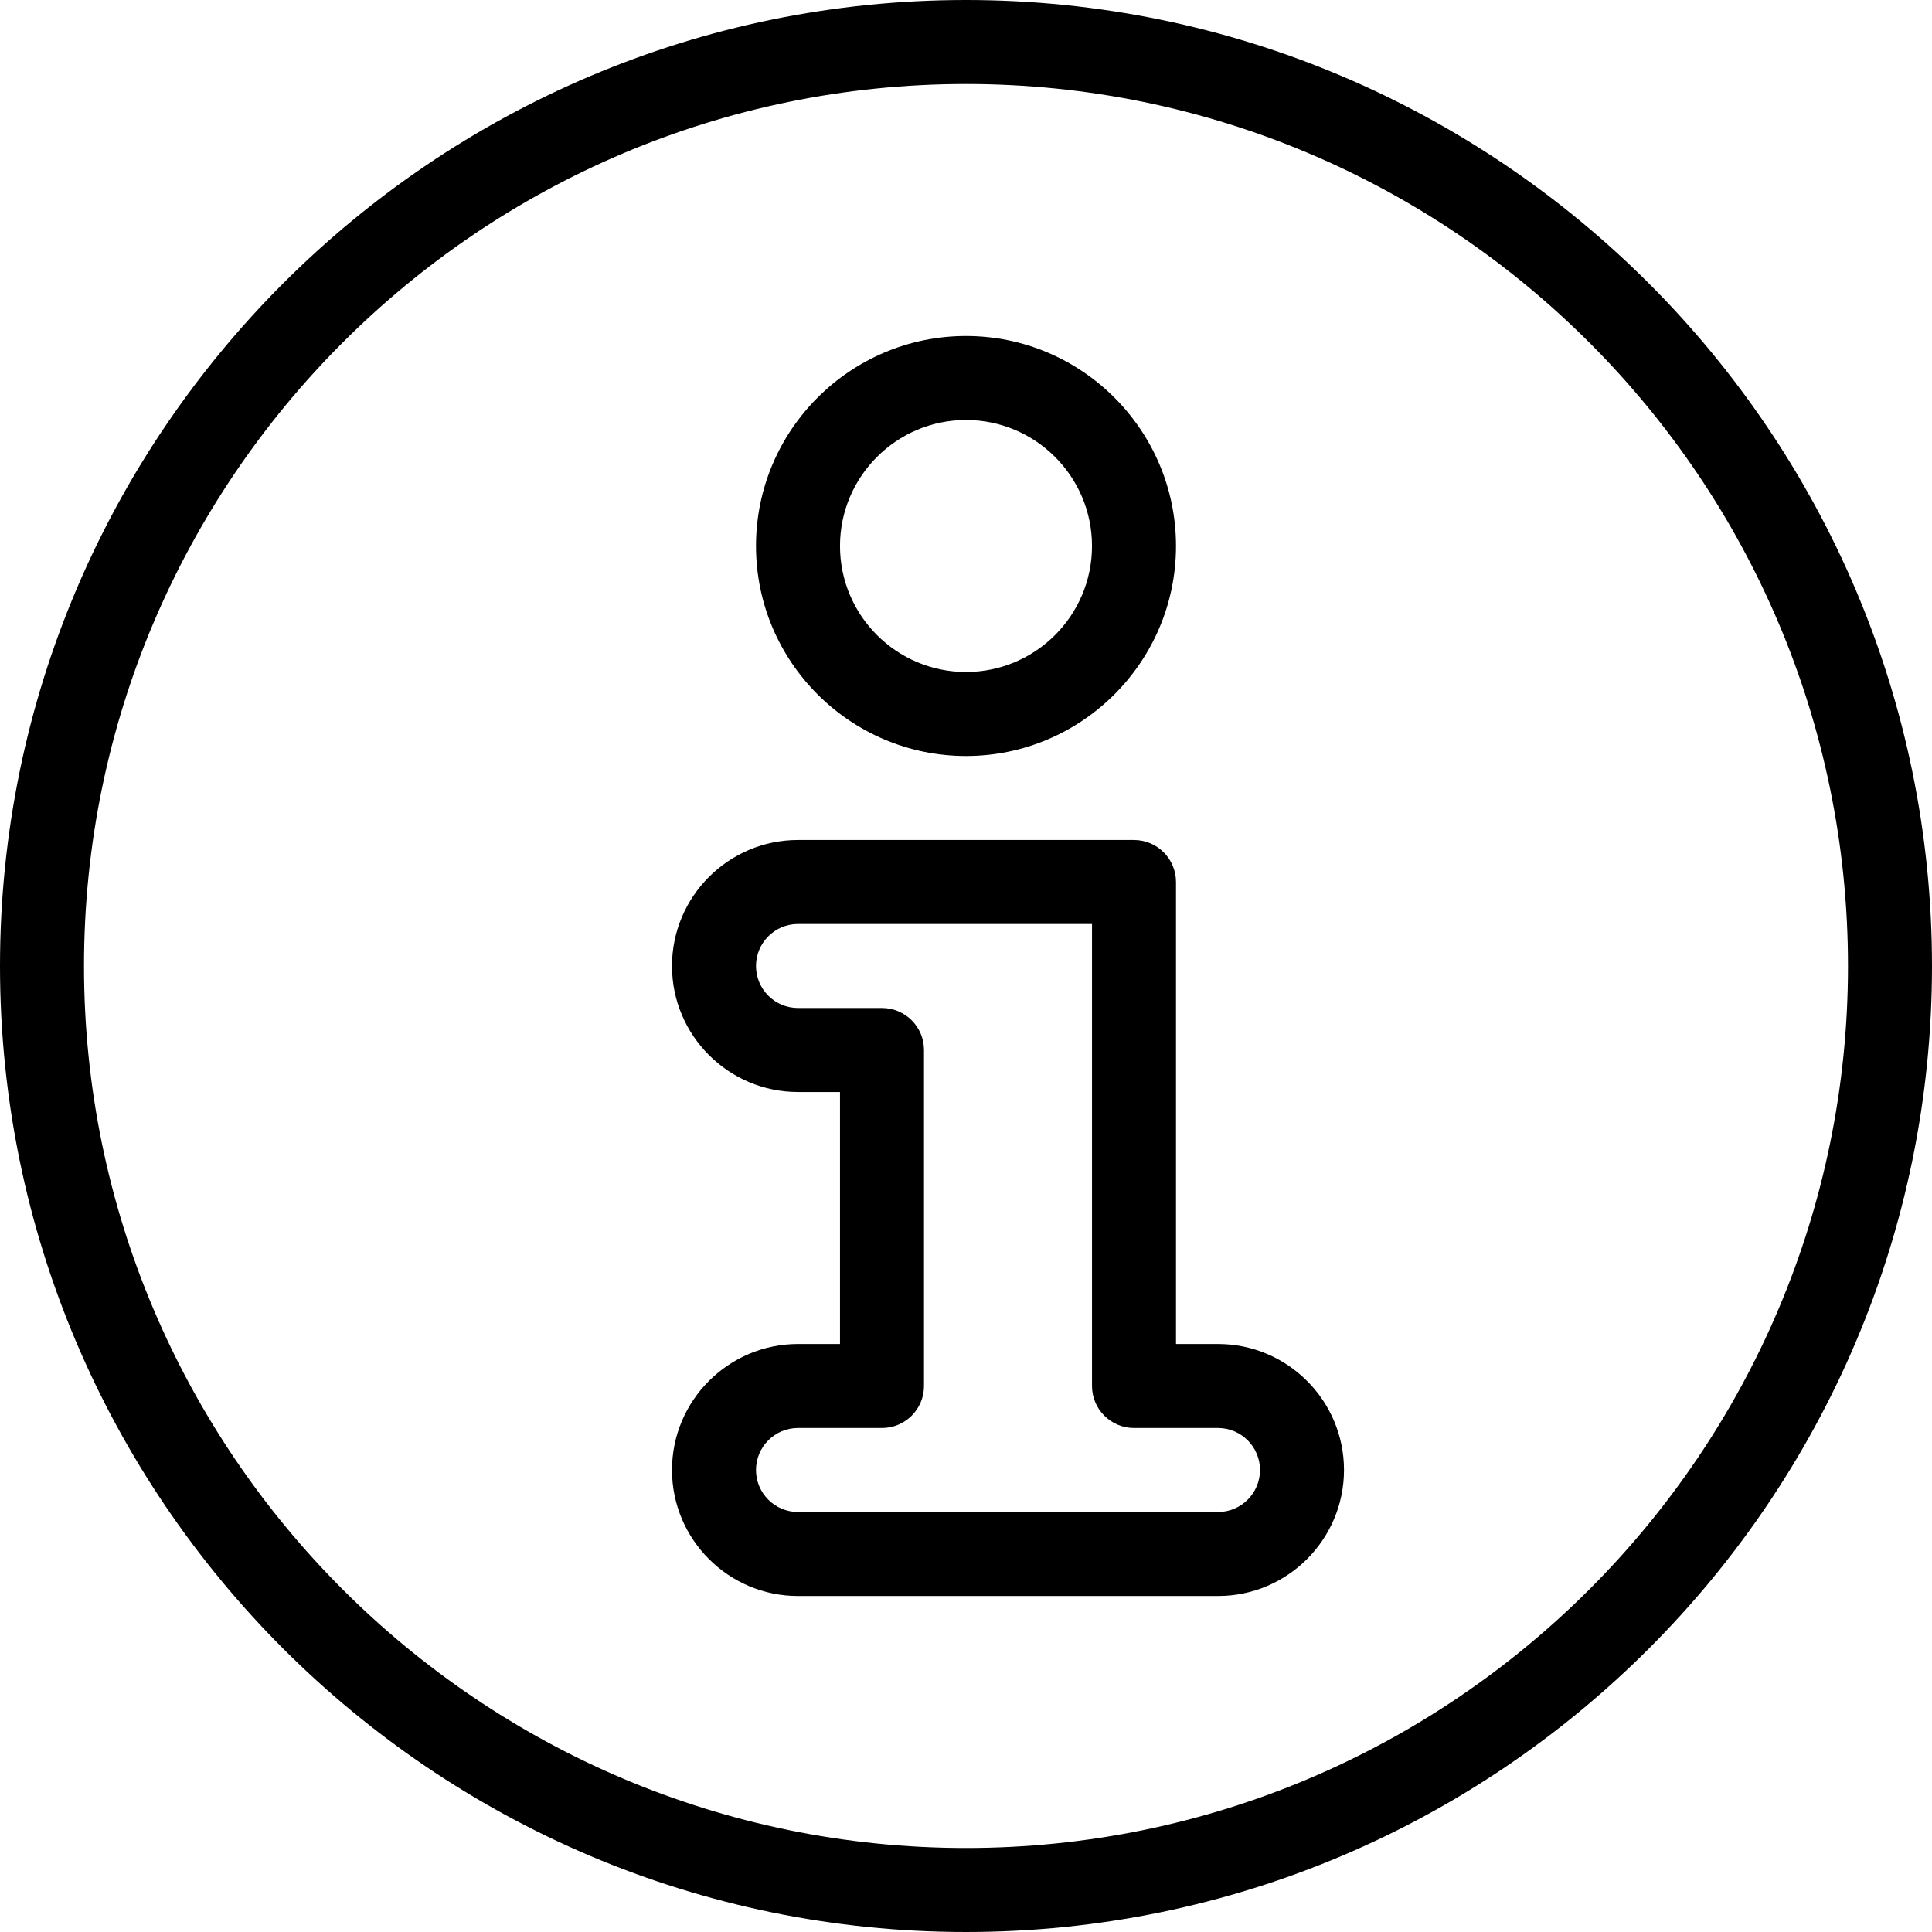
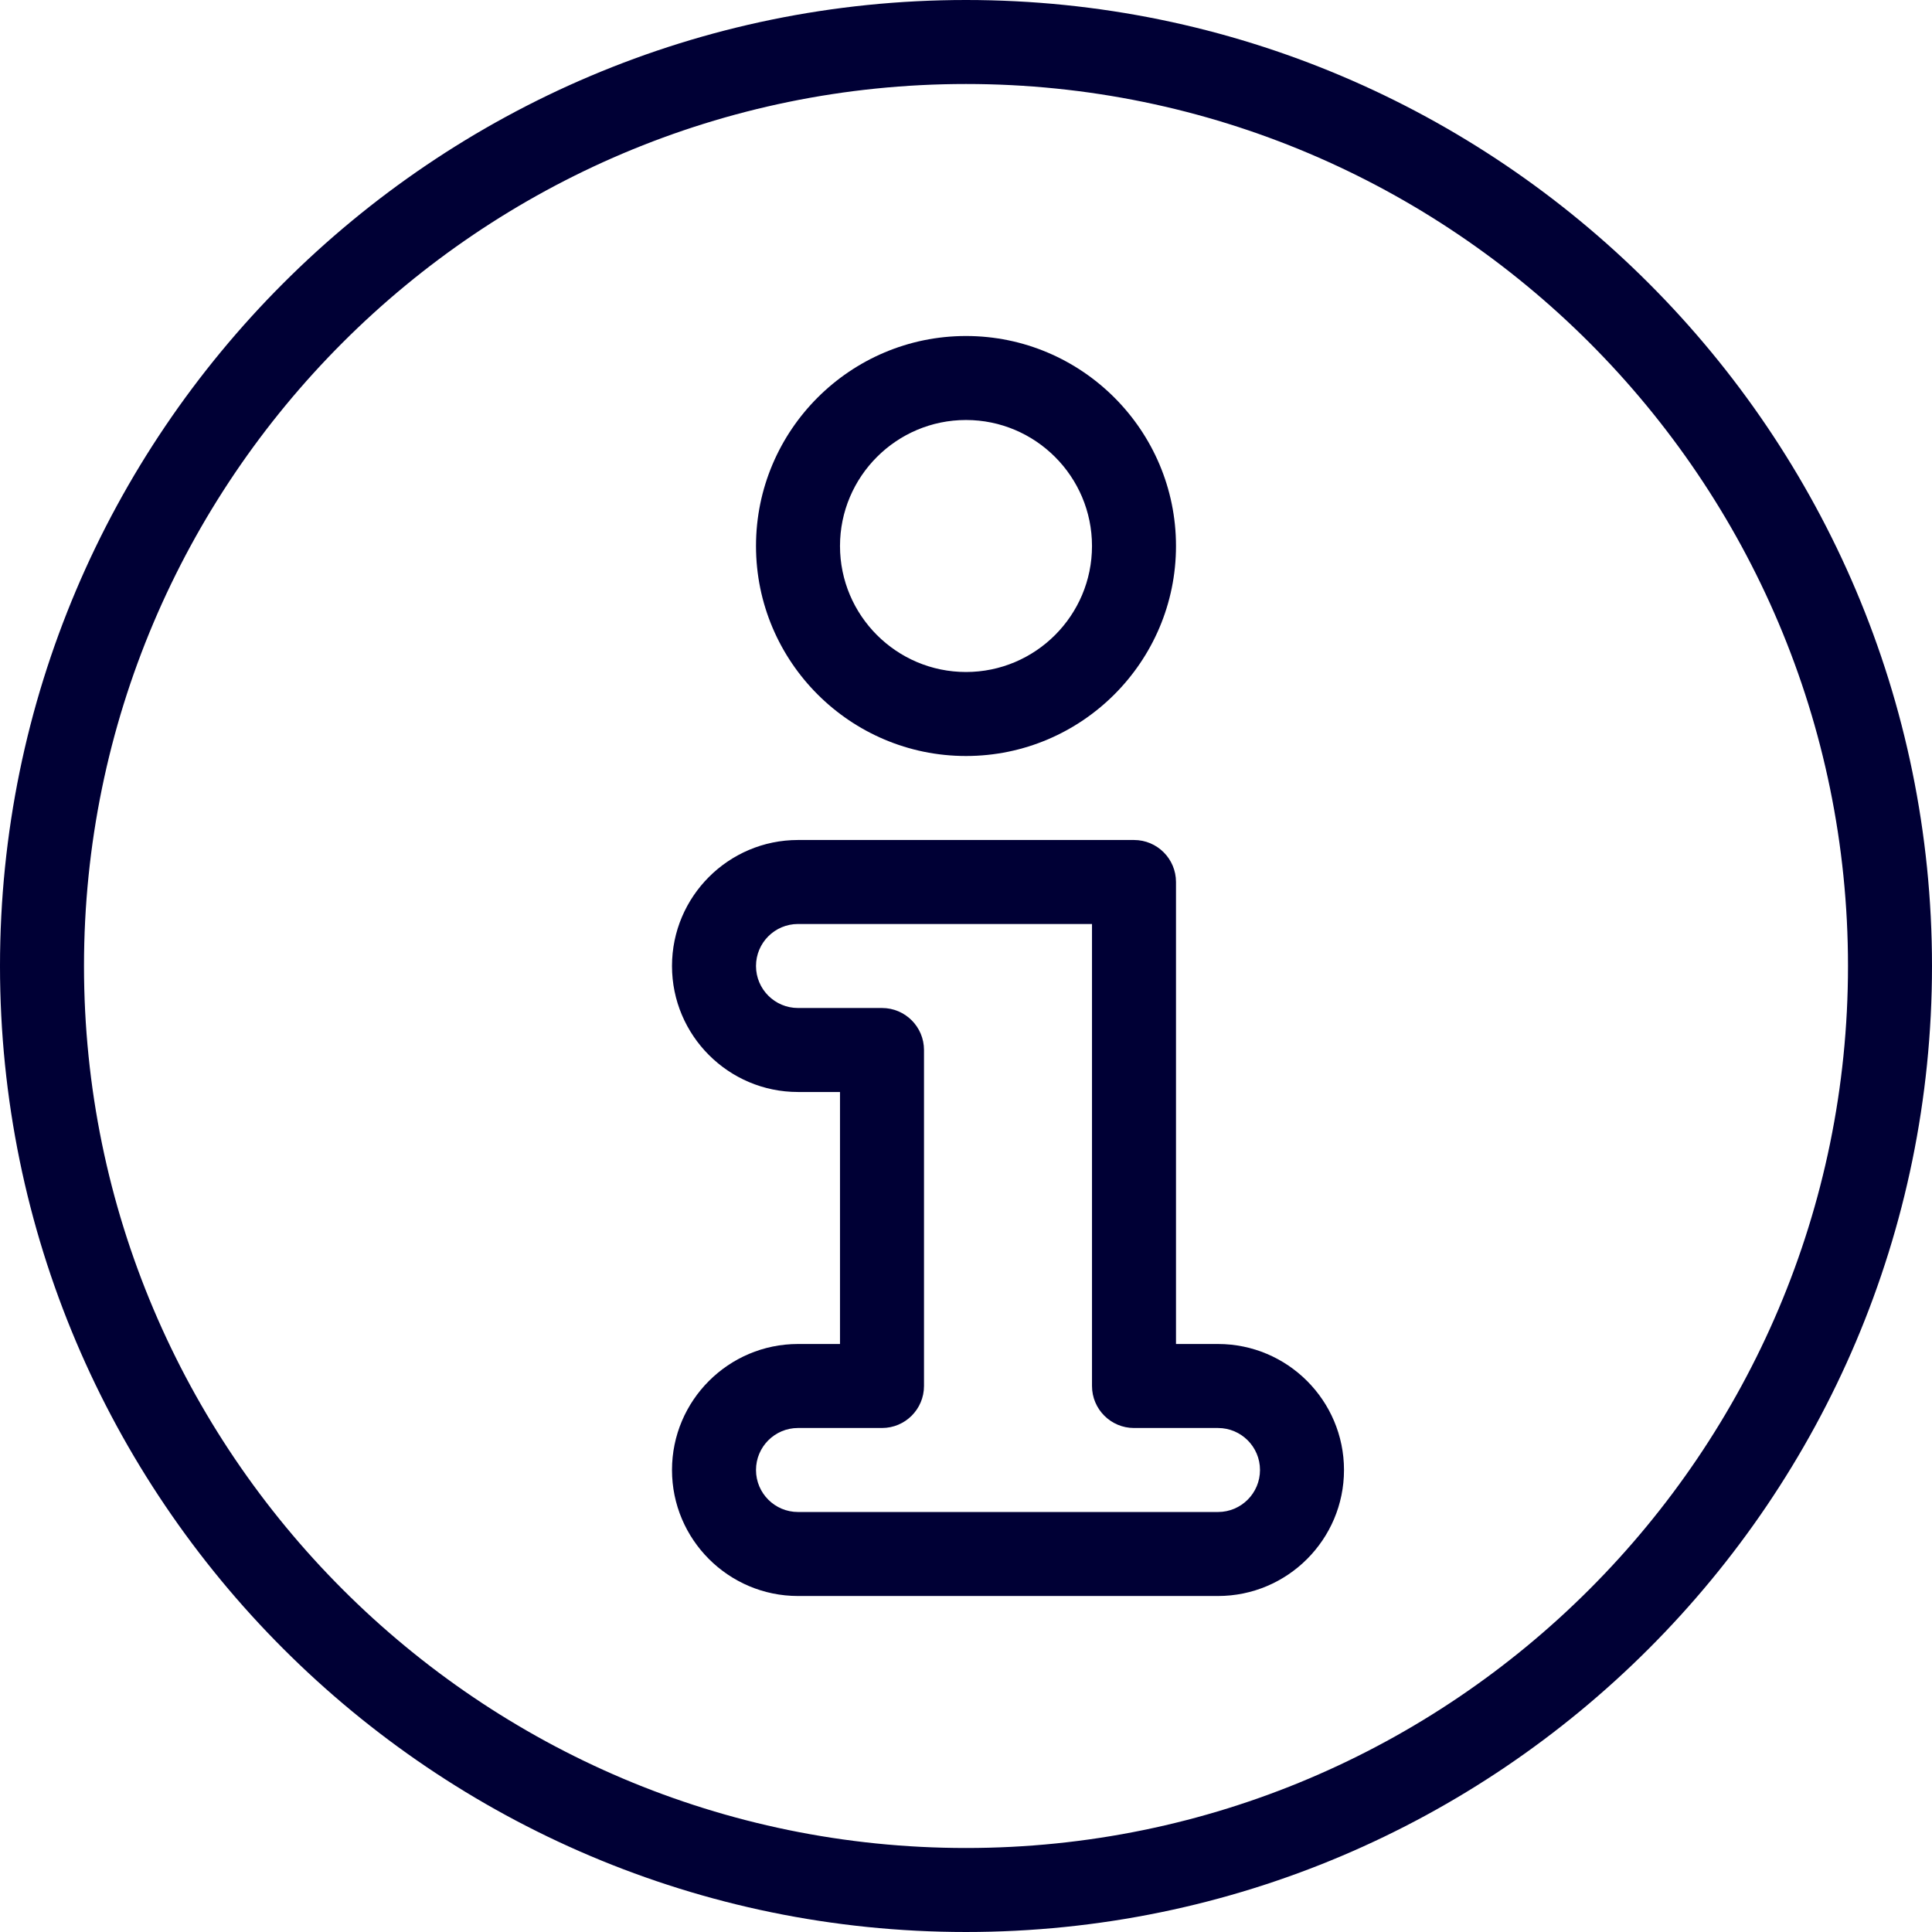
- <svg xmlns="http://www.w3.org/2000/svg" version="1.1" id="Layer_1" x="0px" y="0px" viewBox="0 0 490.667 490.667" style="enable-background:new 0 0 490.667 490.667;" xml:space="preserve">
-   <g>
+ <svg xmlns="http://www.w3.org/2000/svg" version="1.1" id="Layer_1" x="0px" y="0px" viewBox="0 0 490.667 490.667" style="enable-background:new 0 0 490.667 490.667;">
+   <g style="">
    <g>
      <g>
-         <path d="M245.333,0C110.059,0,0,110.059,0,245.333s110.059,245.333,245.333,245.333s245.333-110.059,245.333-245.333     S380.608,0,245.333,0z M245.333,469.333c-123.52,0-224-100.48-224-224s100.48-224,224-224s224,100.48,224,224     S368.853,469.333,245.333,469.333z" />
-         <path d="M245.333,192c29.397,0,53.333-23.936,53.333-53.333s-23.936-53.333-53.333-53.333S192,109.269,192,138.667     C192,168.064,215.936,192,245.333,192z M245.333,106.667c17.643,0,32,14.357,32,32c0,17.643-14.357,32-32,32s-32-14.357-32-32     C213.333,121.024,227.691,106.667,245.333,106.667z" />
-         <path d="M309.333,341.333h-10.667V224c0-5.888-4.779-10.667-10.667-10.667h-85.333c-17.643,0-32,14.357-32,32s14.357,32,32,32     h10.667v64h-10.667c-17.643,0-32,14.357-32,32c0,17.643,14.357,32,32,32h106.667c17.643,0,32-14.357,32-32     C341.333,355.691,326.976,341.333,309.333,341.333z M309.333,384H202.667c-5.888,0-10.667-4.779-10.667-10.667     c0-5.888,4.779-10.667,10.667-10.667H224c5.888,0,10.667-4.779,10.667-10.667v-85.333c0-5.888-4.779-10.667-10.667-10.667     h-21.333c-5.888,0-10.667-4.779-10.667-10.667s4.779-10.667,10.667-10.667h74.667V352c0,5.888,4.779,10.667,10.667,10.667h21.333     c5.888,0,10.667,4.779,10.667,10.667C320,379.221,315.221,384,309.333,384z" />
+         <path d="M245.333,0C110.059,0,0,110.059,0,245.333s110.059,245.333,245.333,245.333s245.333-110.059,245.333-245.333 S380.608,0,245.333,0z M245.333,469.333c-123.52,0-224-100.48-224-224s100.48-224,224-224s224,100.48,224,224 S368.853,469.333,245.333,469.333z" style="stroke: rgb(207, 0, 0); paint-order: fill; stroke-width: 0px; fill: rgb(0, 0, 53);" />
+         <path d="M245.333,192c29.397,0,53.333-23.936,53.333-53.333s-23.936-53.333-53.333-53.333S192,109.269,192,138.667 C192,168.064,215.936,192,245.333,192z M245.333,106.667c17.643,0,32,14.357,32,32c0,17.643-14.357,32-32,32s-32-14.357-32-32 C213.333,121.024,227.691,106.667,245.333,106.667z" style="stroke: rgb(207, 0, 0); paint-order: fill; stroke-width: 0px; fill: rgb(0, 0, 53);" />
+         <path d="M309.333,341.333h-10.667V224c0-5.888-4.779-10.667-10.667-10.667h-85.333c-17.643,0-32,14.357-32,32s14.357,32,32,32 h10.667v64h-10.667c-17.643,0-32,14.357-32,32c0,17.643,14.357,32,32,32h106.667c17.643,0,32-14.357,32-32 C341.333,355.691,326.976,341.333,309.333,341.333z M309.333,384H202.667c-5.888,0-10.667-4.779-10.667-10.667 c0-5.888,4.779-10.667,10.667-10.667H224c5.888,0,10.667-4.779,10.667-10.667v-85.333c0-5.888-4.779-10.667-10.667-10.667 h-21.333c-5.888,0-10.667-4.779-10.667-10.667s4.779-10.667,10.667-10.667h74.667V352c0,5.888,4.779,10.667,10.667,10.667h21.333 c5.888,0,10.667,4.779,10.667,10.667C320,379.221,315.221,384,309.333,384z" style="stroke: rgb(155, 207, 0); paint-order: stroke; stroke-width: 0px; fill: rgb(0, 0, 53);" />
      </g>
    </g>
  </g>
-   <g>
- </g>
-   <g>
- </g>
-   <g>
- </g>
-   <g>
- </g>
-   <g>
- </g>
-   <g>
- </g>
-   <g>
- </g>
-   <g>
- </g>
-   <g>
- </g>
-   <g>
- </g>
-   <g>
- </g>
-   <g>
- </g>
-   <g>
- </g>
-   <g>
- </g>
-   <g>
- </g>
+   <g />
+   <g />
+   <g />
+   <g />
+   <g />
+   <g />
+   <g />
+   <g />
+   <g />
+   <g />
+   <g />
+   <g />
+   <g />
+   <g />
+   <g />
</svg>
